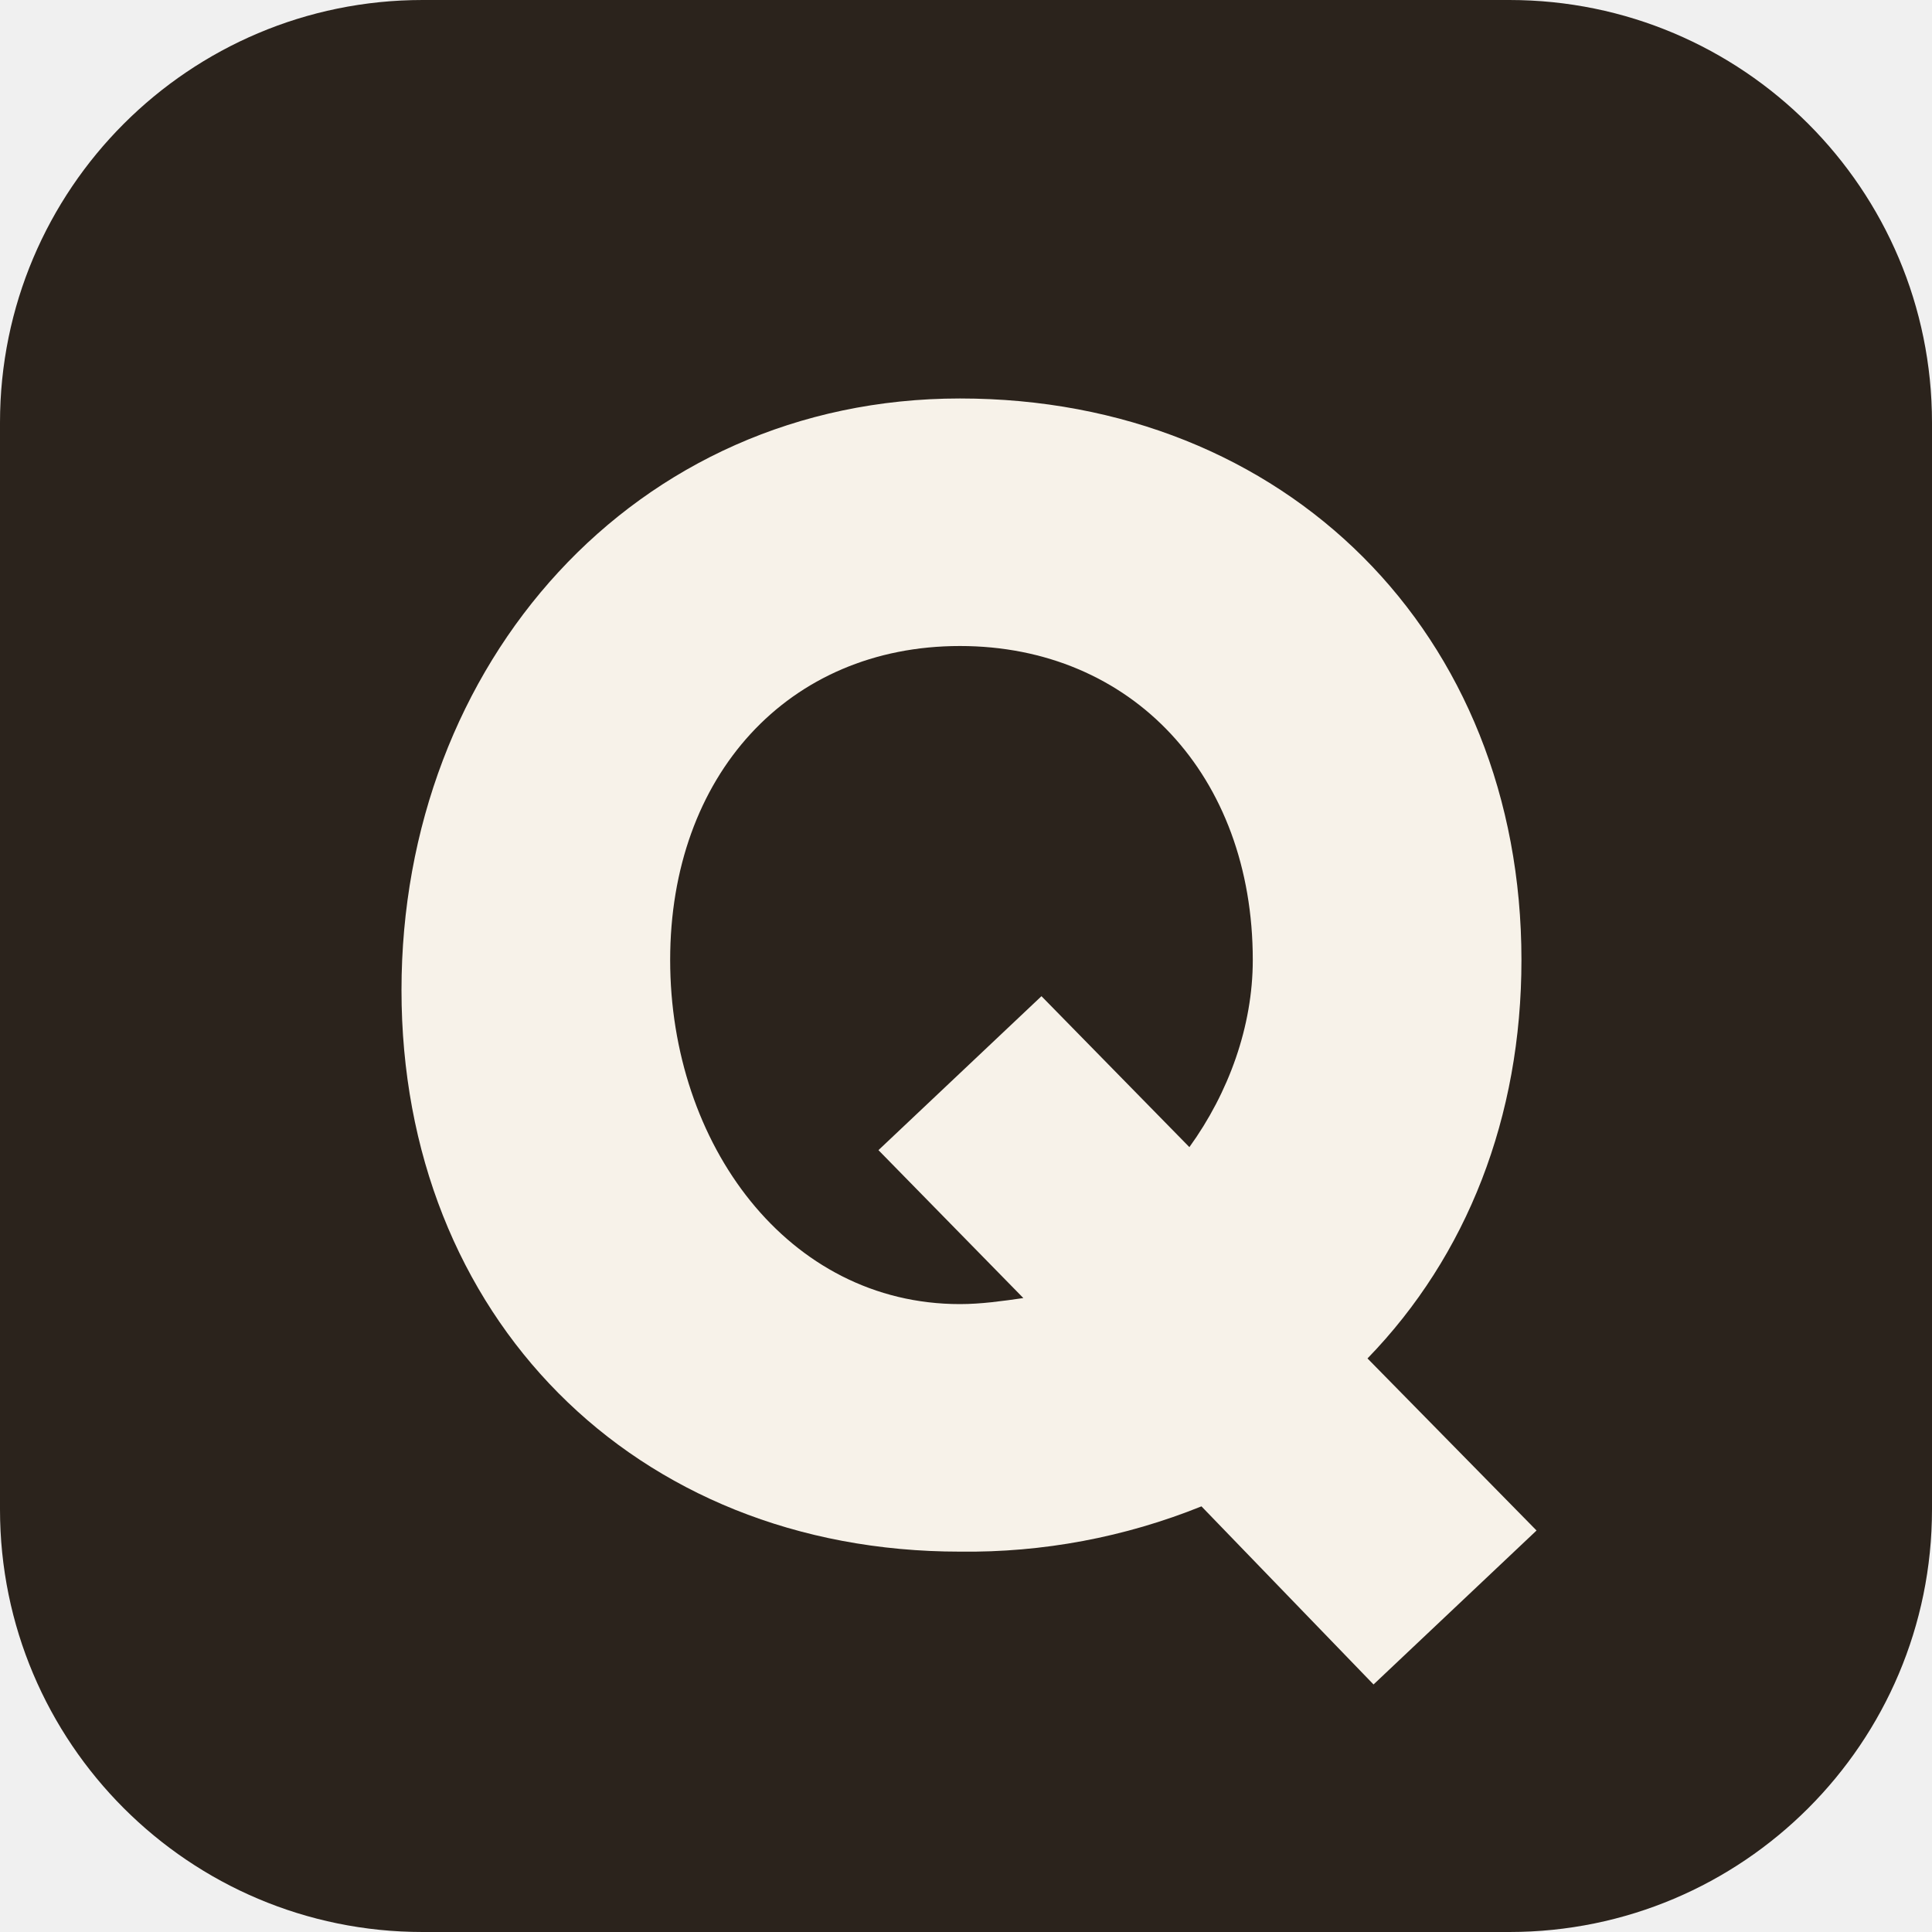
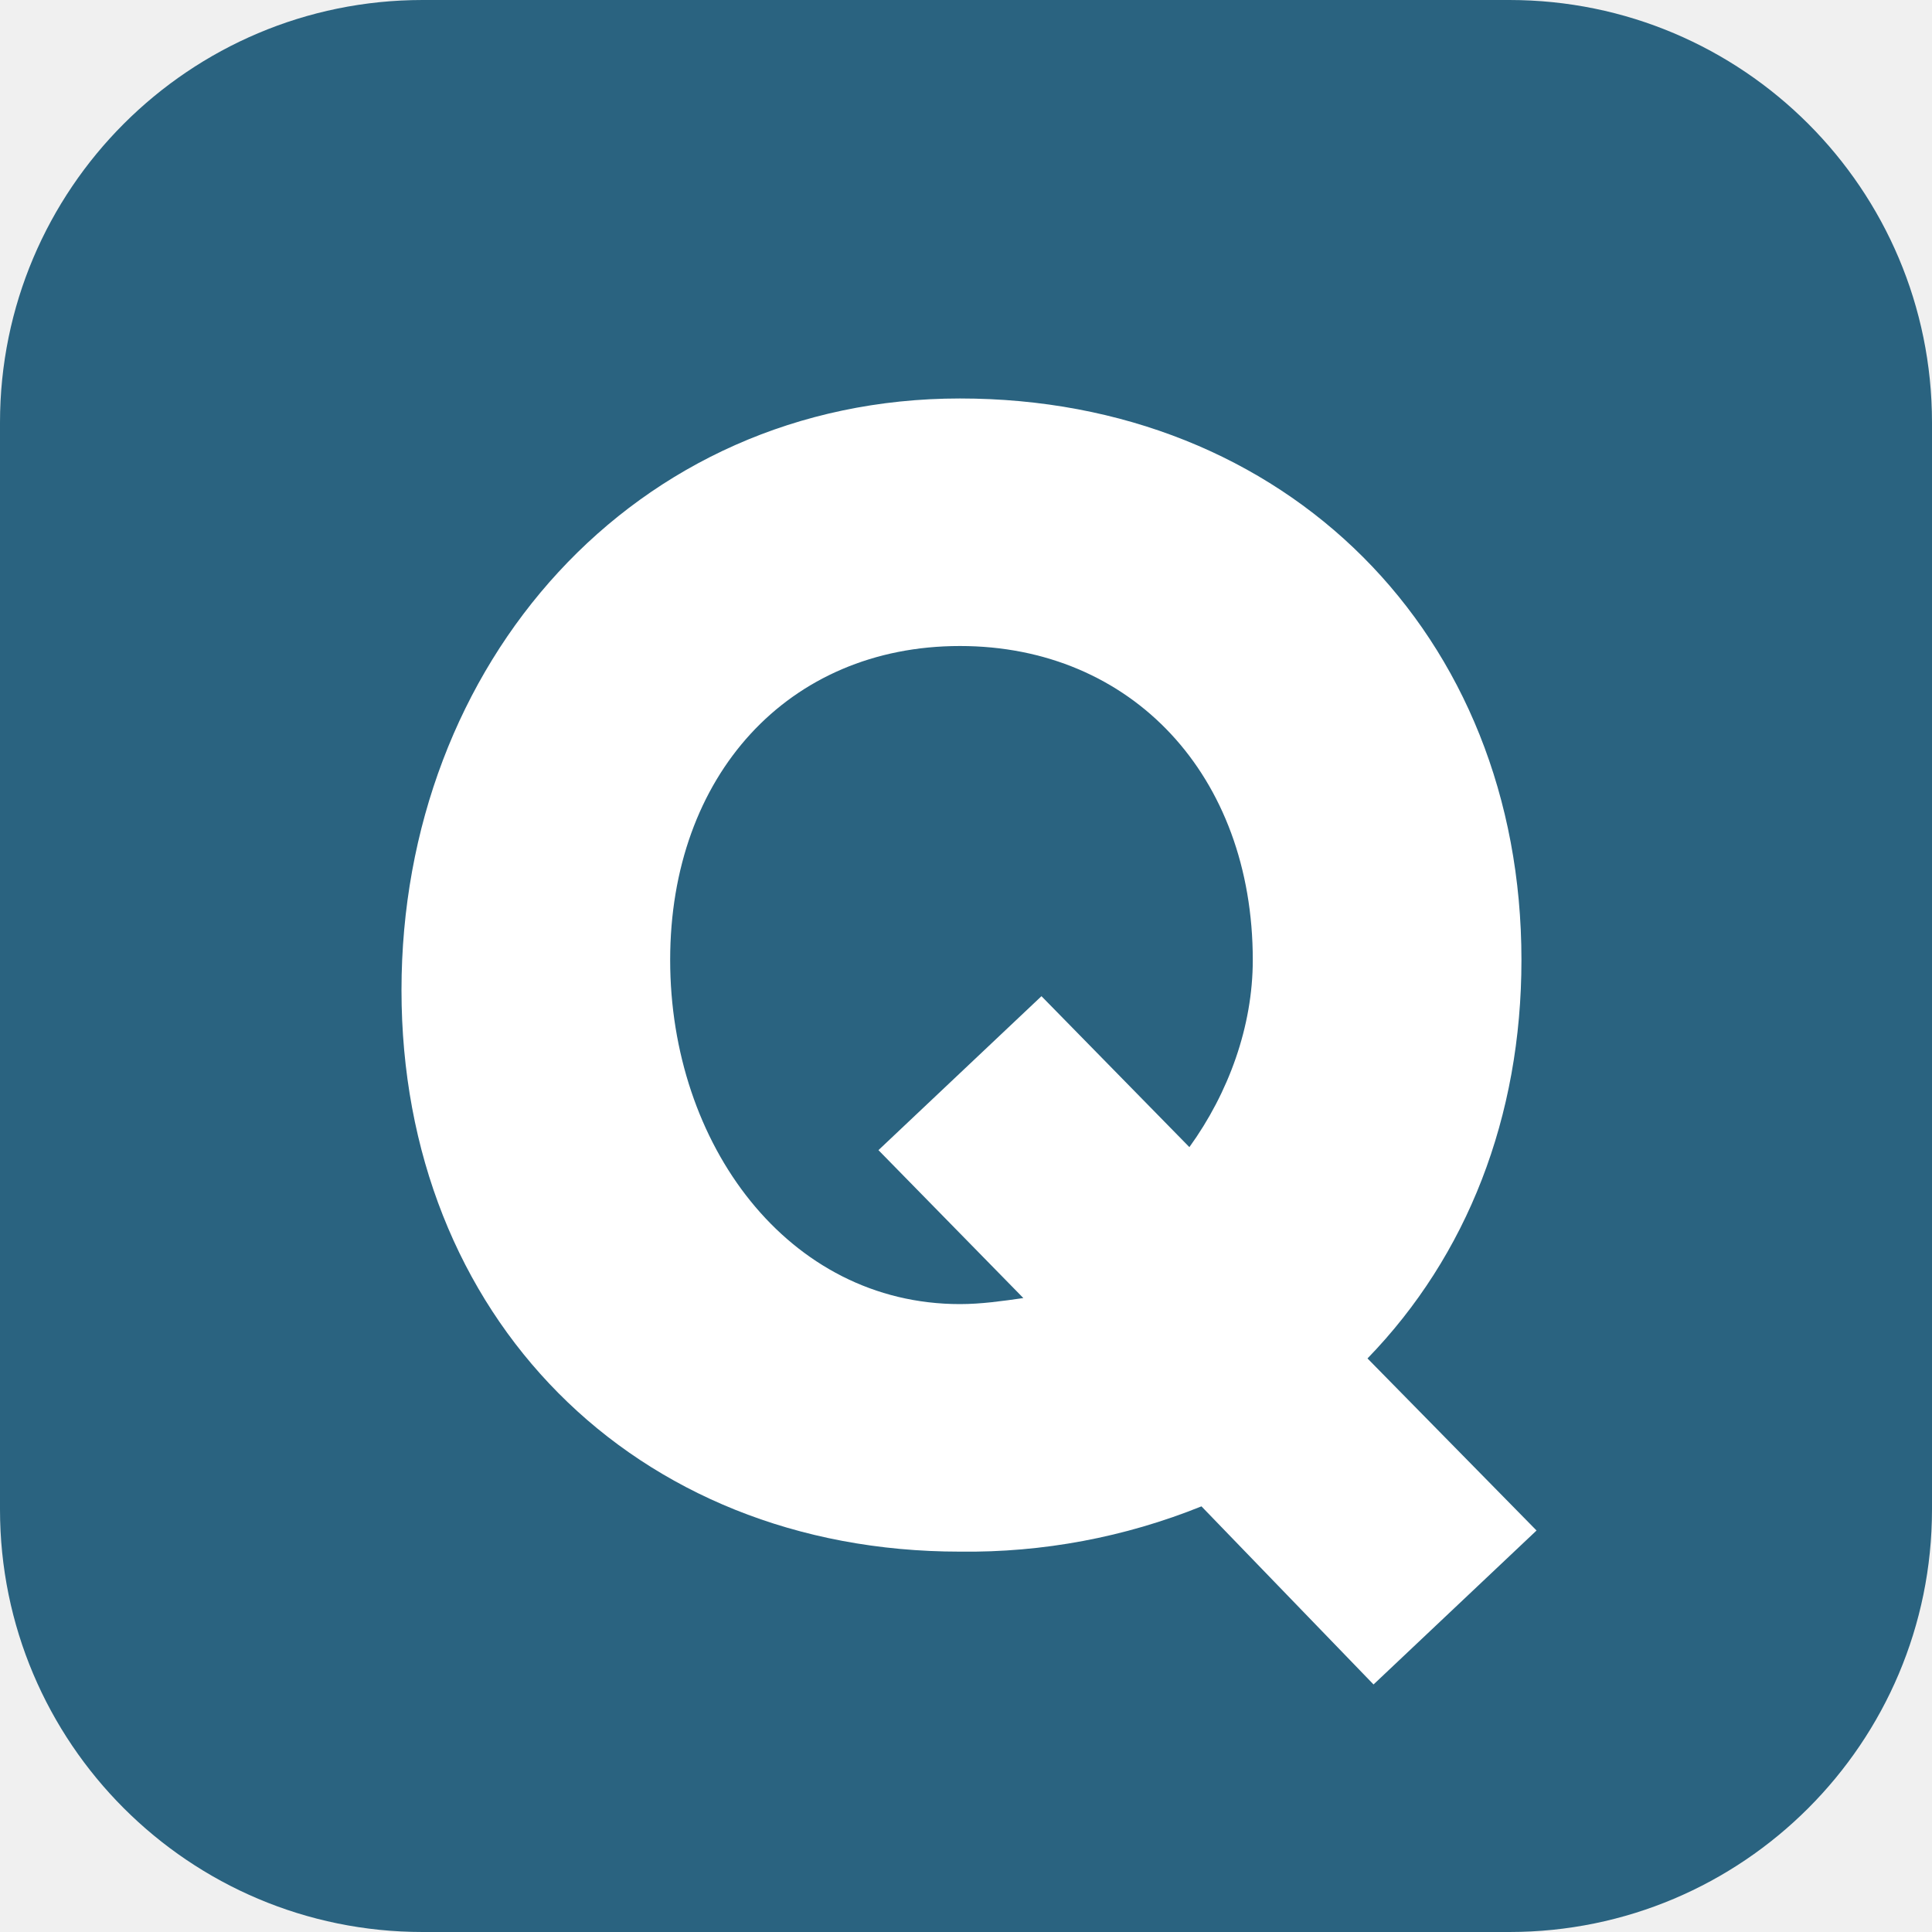
<svg xmlns="http://www.w3.org/2000/svg" viewBox="0 0 64 64">
-   <rect width="64" height="64" rx="14" fill="#2b231c" />
-   <path fill="#f7f2e9" d="M31.8 13.2c10.8 0 18.6 7.8 18.6 18.6 0 5.2-1.8 9.8-5.1 13.2l5.6 5.7-5.4 5.1-5.7-5.9a20.7 20.7 0 0 1-8 1.5c-10.8 0-18.5-7.8-18.5-18.6s7.7-19.6 18.5-19.6Zm0 8.2c-5.7 0-9.6 4.3-9.6 10.4s3.9 11.4 9.6 11.4c.7 0 1.4-.1 2.1-.2l-4.8-4.9 5.4-5.1 4.9 5c1.3-1.8 2.1-4 2.1-6.2 0-6.1-4-10.4-9.7-10.4Z" />
+   <rect width="64" height="64" rx="14" fill="#2a6380" />
+   <path fill="#ffffff" d="M31.8 13.2c10.8 0 18.6 7.8 18.6 18.6 0 5.2-1.8 9.8-5.1 13.2l5.6 5.7-5.4 5.1-5.7-5.9a20.7 20.7 0 0 1-8 1.5c-10.8 0-18.5-7.8-18.5-18.6s7.7-19.6 18.5-19.6Zm0 8.2c-5.7 0-9.6 4.3-9.6 10.4s3.9 11.4 9.6 11.4c.7 0 1.4-.1 2.1-.2l-4.8-4.9 5.4-5.1 4.9 5c1.3-1.8 2.1-4 2.1-6.2 0-6.1-4-10.4-9.7-10.4Z" />
</svg>
